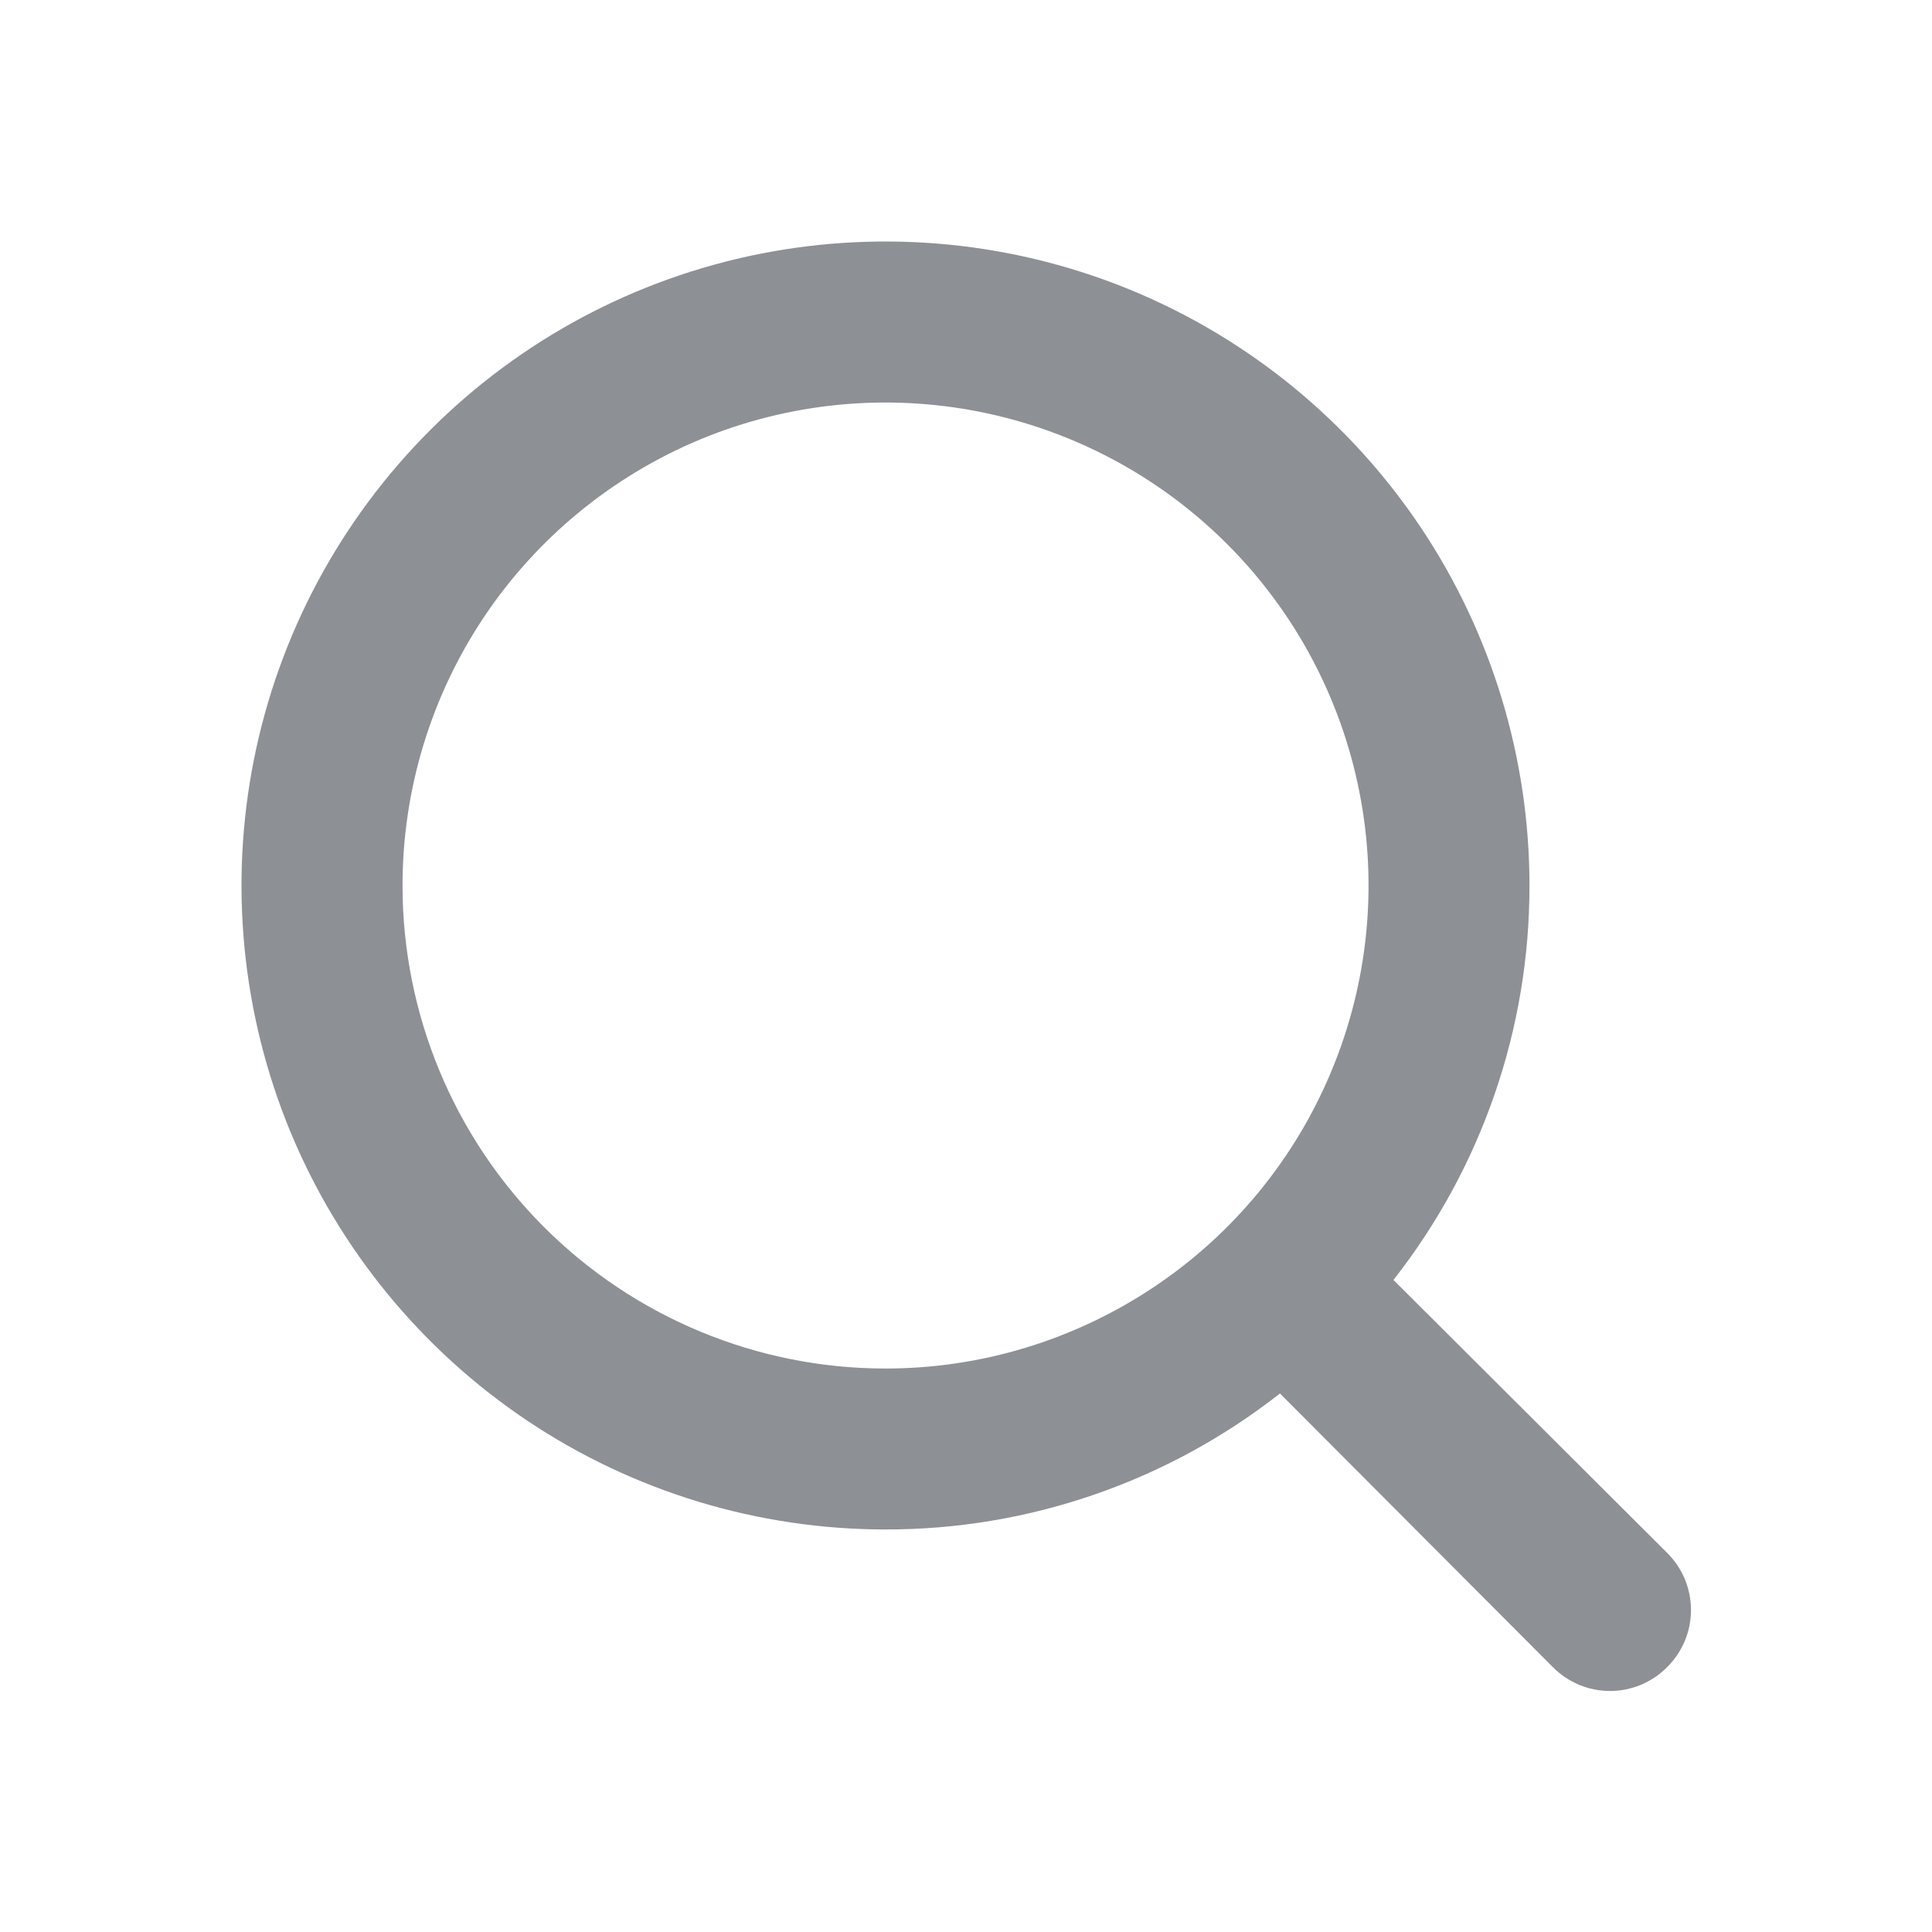
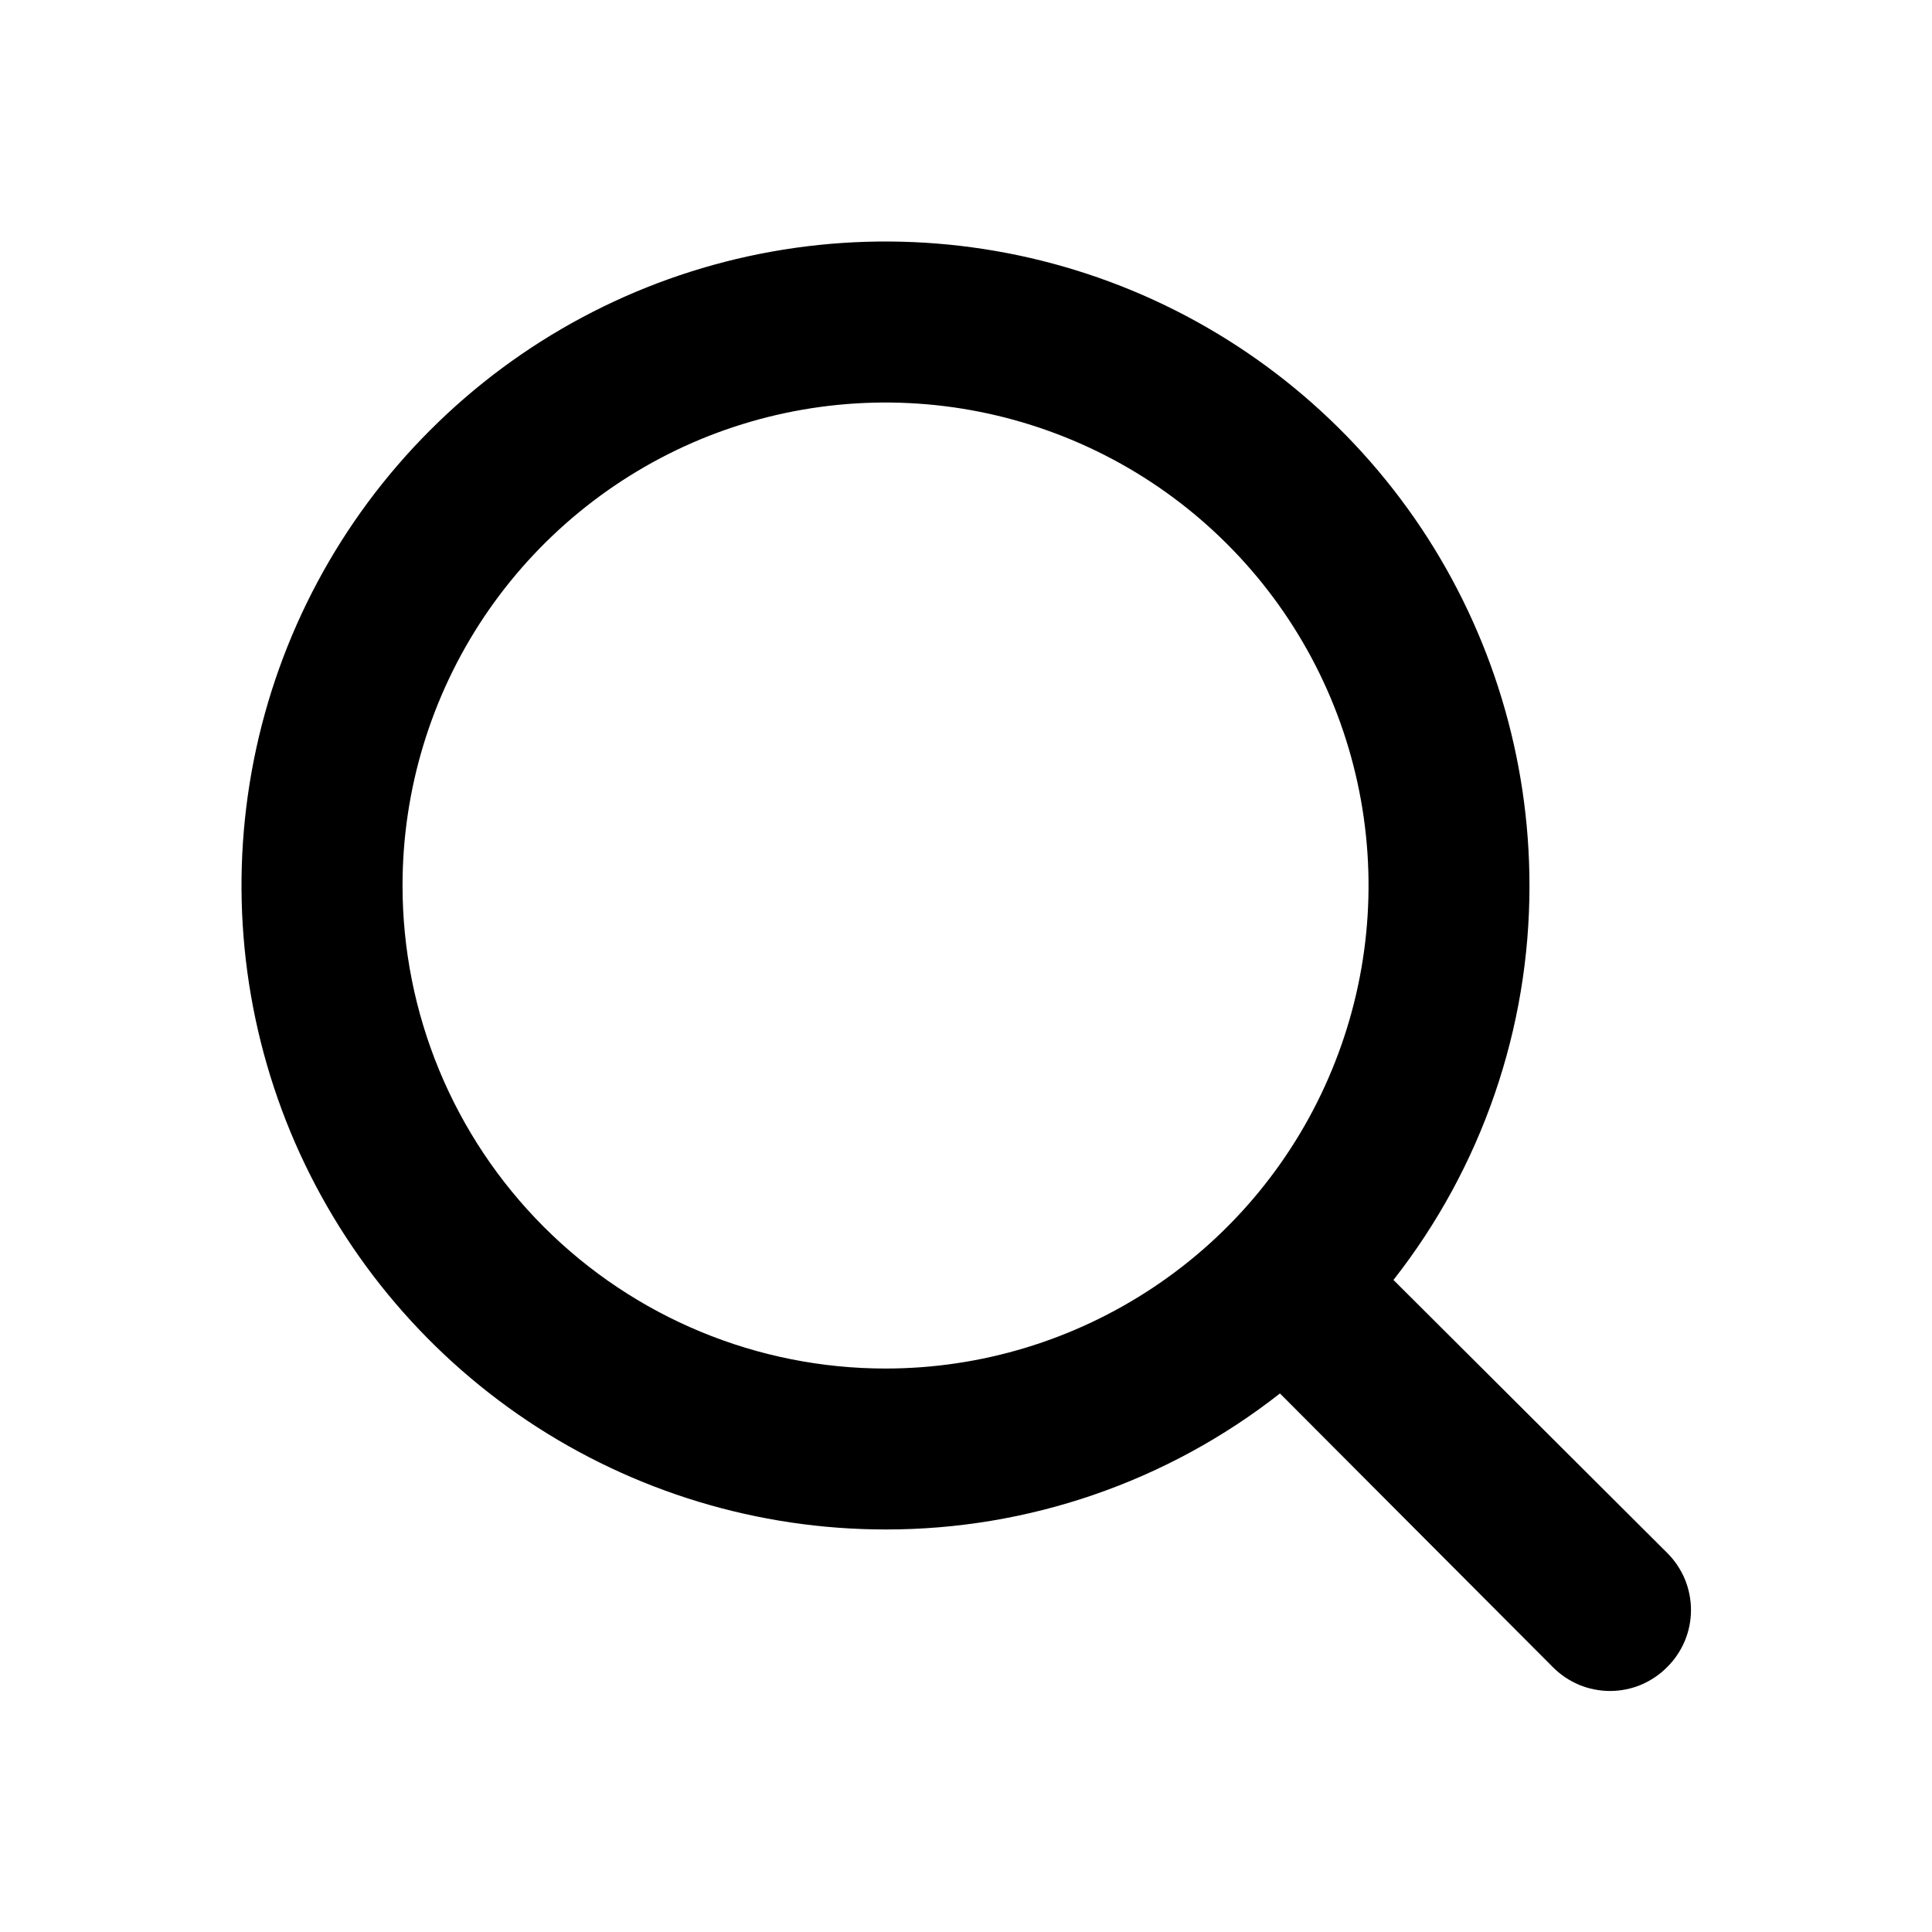
- <svg xmlns="http://www.w3.org/2000/svg" width="20" height="20" viewBox="0 0 20 20" fill="none">
-   <path d="M17.258 16.075L14.425 13.25C15.339 12.085 15.835 10.647 15.833 9.167C15.833 7.848 15.442 6.559 14.71 5.463C13.977 4.367 12.936 3.512 11.718 3.007C10.5 2.503 9.159 2.371 7.866 2.628C6.573 2.885 5.385 3.52 4.453 4.453C3.52 5.385 2.885 6.573 2.628 7.866C2.371 9.159 2.503 10.5 3.007 11.718C3.512 12.936 4.367 13.977 5.463 14.71C6.559 15.442 7.848 15.833 9.167 15.833C10.647 15.835 12.085 15.339 13.25 14.425L16.075 17.258C16.152 17.336 16.245 17.398 16.346 17.441C16.448 17.483 16.557 17.505 16.667 17.505C16.777 17.505 16.886 17.483 16.987 17.441C17.089 17.398 17.181 17.336 17.258 17.258C17.336 17.181 17.398 17.089 17.441 16.987C17.483 16.886 17.505 16.777 17.505 16.667C17.505 16.557 17.483 16.448 17.441 16.346C17.398 16.245 17.336 16.152 17.258 16.075V16.075ZM4.167 9.167C4.167 8.178 4.46 7.211 5.009 6.389C5.559 5.567 6.34 4.926 7.253 4.547C8.167 4.169 9.172 4.07 10.142 4.263C11.112 4.456 12.003 4.932 12.702 5.631C13.402 6.33 13.878 7.221 14.071 8.191C14.264 9.161 14.165 10.166 13.786 11.08C13.408 11.994 12.767 12.775 11.944 13.324C11.122 13.873 10.156 14.167 9.167 14.167C7.841 14.167 6.569 13.64 5.631 12.702C4.693 11.764 4.167 10.493 4.167 9.167Z" fill="#8D9094" />
+ <svg xmlns="http://www.w3.org/2000/svg" fill="currentColor" width="20" height="20" viewBox="0 0 20 20">
+   <path fill="currentColor" d="M17.258 16.075L14.425 13.25C15.339 12.085 15.835 10.647 15.833 9.167C15.833 7.848 15.442 6.559 14.71 5.463C13.977 4.367 12.936 3.512 11.718 3.007C10.5 2.503 9.159 2.371 7.866 2.628C6.573 2.885 5.385 3.52 4.453 4.453C3.52 5.385 2.885 6.573 2.628 7.866C2.371 9.159 2.503 10.5 3.007 11.718C3.512 12.936 4.367 13.977 5.463 14.71C6.559 15.442 7.848 15.833 9.167 15.833C10.647 15.835 12.085 15.339 13.25 14.425L16.075 17.258C16.152 17.336 16.245 17.398 16.346 17.441C16.448 17.483 16.557 17.505 16.667 17.505C16.777 17.505 16.886 17.483 16.987 17.441C17.089 17.398 17.181 17.336 17.258 17.258C17.336 17.181 17.398 17.089 17.441 16.987C17.483 16.886 17.505 16.777 17.505 16.667C17.505 16.557 17.483 16.448 17.441 16.346C17.398 16.245 17.336 16.152 17.258 16.075V16.075ZM4.167 9.167C4.167 8.178 4.46 7.211 5.009 6.389C5.559 5.567 6.34 4.926 7.253 4.547C8.167 4.169 9.172 4.07 10.142 4.263C11.112 4.456 12.003 4.932 12.702 5.631C13.402 6.33 13.878 7.221 14.071 8.191C14.264 9.161 14.165 10.166 13.786 11.08C13.408 11.994 12.767 12.775 11.944 13.324C11.122 13.873 10.156 14.167 9.167 14.167C7.841 14.167 6.569 13.64 5.631 12.702C4.693 11.764 4.167 10.493 4.167 9.167Z" />
</svg>
